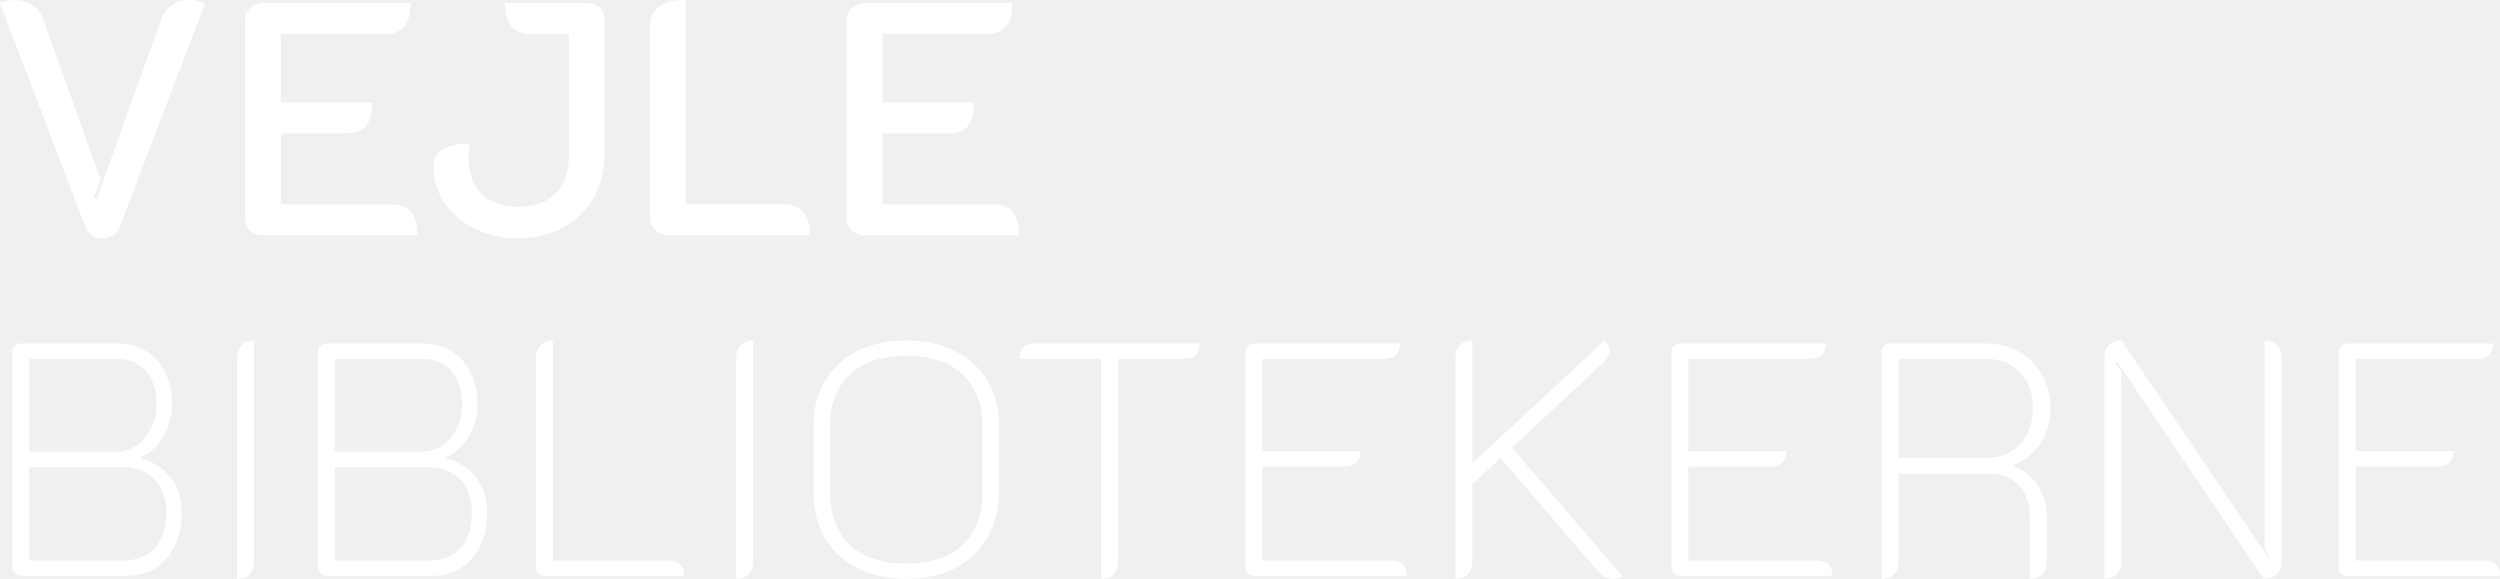
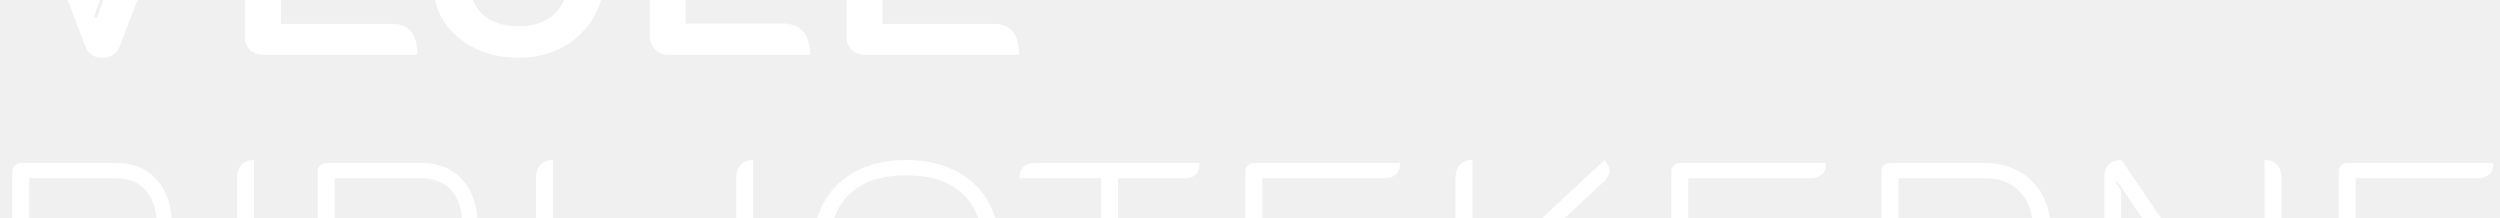
- <svg xmlns="http://www.w3.org/2000/svg" width="200" viewBox="0 0 531.531 46.304" version="1.1" id="svg1" height="46.304">
+ <svg xmlns="http://www.w3.org/2000/svg" viewBox="0 0 531.531 46.304" version="1.1" id="svg1">
  <defs id="defs1" />
  <g transform="translate(-114.9188,101.8758)" id="g1">
    <g id="text1" style="font-weight:bold;font-size:70.556px;line-height:1;font-family:'IBM Plex Mono';-inkscape-font-specification:'IBM Plex Mono Bold';letter-spacing:0.873px;fill:#ff0000;stroke-width:0.265" aria-label="VEJLE&#10;BIBLIOTEKERNE">
      <path style="font-weight:500;font-family:k2d;-inkscape-font-specification:'k2d Medium';fill:#ffffff" d="m 136.65,-89.595 q -2.611,0 -3.598,-2.469 l -18.133,-47.484 q 0.635,-0.282 1.552,-0.494 0.917,-0.212 1.623,-0.212 2.187,0 3.669,1.058 1.552,0.988 2.258,2.822 l 12.277,34.219 -1.411,3.881 0.635,0.212 13.758,-38.312 q 0.706,-1.834 2.258,-2.822 1.552,-1.058 3.739,-1.058 1.411,0 3.246,0.706 l -18.133,47.484 q -0.423,1.199 -1.411,1.834 -0.988,0.635 -2.328,0.635 z m 30.365,-46.496 q 0,-1.482 1.129,-2.469 1.129,-1.058 2.752,-1.058 h 31.327 q 0,3.387 -1.341,5.009 -1.27,1.552 -4.022,1.552 h -22.225 v 14.605 h 19.403 q 0,3.387 -1.27,5.009 -1.27,1.552 -4.022,1.552 h -14.111 v 15.099 h 23.707 q 2.681,0 3.951,1.623 1.341,1.552 1.341,4.939 h -32.738 q -1.623,0 -2.752,-0.988 -1.129,-1.058 -1.129,-2.54 z m 58.164,46.496 q -5.08,0 -9.243,-1.976 -4.092,-2.046 -6.491,-5.503 -2.328,-3.528 -2.328,-7.902 0,-2.469 2.046,-3.598 2.046,-1.129 5.574,-1.129 -0.212,1.27 -0.212,2.893 0,5.009 2.752,7.761 2.822,2.752 7.902,2.752 5.151,0 7.902,-2.893 2.822,-2.893 2.822,-8.114 v -25.682 h -8.043 q -5.574,0 -5.574,-6.632 h 17.568 q 1.552,0 2.54,0.988 1.058,0.988 1.058,2.54 v 28.787 q 0,5.08 -2.328,9.102 -2.328,4.022 -6.562,6.35 -4.163,2.258 -9.384,2.258 z m 31.847,-0.635 q -1.623,0 -2.822,-1.129 -1.129,-1.199 -1.129,-2.822 v -40.076 q 0,-5.997 7.62,-5.997 v 43.392 h 20.743 q 2.752,0 4.233,1.693 1.482,1.693 1.482,4.939 z m 37.915,-45.861 q 0,-1.482 1.129,-2.469 1.129,-1.058 2.752,-1.058 h 31.327 q 0,3.387 -1.341,5.009 -1.27,1.552 -4.022,1.552 h -22.225 v 14.605 h 19.403 q 0,3.387 -1.27,5.009 -1.27,1.552 -4.022,1.552 h -14.111 v 15.099 h 23.707 q 2.681,0 3.951,1.623 1.341,1.552 1.341,4.939 h -32.738 q -1.623,0 -2.752,-0.988 -1.129,-1.058 -1.129,-2.54 z" id="path2" />
      <path style="font-weight:100;font-family:k2d;-inkscape-font-specification:'k2d Thin';fill:#ffffff" d="m 119.364,-17.829 q -0.706,0 -1.27,-0.564 -0.564,-0.564 -0.564,-1.27 v -45.791 q 0,-0.706 0.494,-1.199 0.564,-0.564 1.341,-0.564 h 20.391 q 5.362,0 8.537,3.598 3.175,3.528 3.175,9.525 0,3.669 -1.976,6.844 -1.905,3.104 -4.798,4.233 v 0.141 q 4.304,1.199 6.562,4.233 2.258,2.963 2.258,7.549 0,5.927 -3.246,9.596 -3.175,3.669 -8.396,3.669 z m 20.249,-26.388 q 2.328,0 4.304,-1.341 1.976,-1.341 3.104,-3.598 1.199,-2.328 1.199,-5.009 0,-4.657 -2.258,-7.197 -2.258,-2.611 -6.35,-2.611 H 121.128 v 19.756 z m 1.411,23.142 q 4.374,0 6.773,-2.611 2.469,-2.681 2.469,-7.408 0,-4.657 -2.469,-7.197 -2.399,-2.611 -6.773,-2.611 H 121.128 v 19.826 z M 165.322,-63.972 q 0,-1.834 0.917,-2.822 0.917,-1.058 2.681,-1.058 v 46.778 q 0,1.905 -0.917,2.893 -0.917,0.988 -2.681,0.988 z m 19.006,46.143 q -0.706,0 -1.27,-0.564 -0.564,-0.564 -0.564,-1.27 v -45.791 q 0,-0.706 0.494,-1.199 0.564,-0.564 1.341,-0.564 h 20.391 q 5.362,0 8.537,3.598 3.175,3.528 3.175,9.525 0,3.669 -1.976,6.844 -1.905,3.104 -4.798,4.233 v 0.141 q 4.304,1.199 6.562,4.233 2.258,2.963 2.258,7.549 0,5.927 -3.246,9.596 -3.175,3.669 -8.396,3.669 z m 20.249,-26.388 q 2.328,0 4.304,-1.341 1.976,-1.341 3.104,-3.598 1.199,-2.328 1.199,-5.009 0,-4.657 -2.258,-7.197 -2.258,-2.611 -6.35,-2.611 h -18.486 v 19.756 z m 1.411,23.142 q 4.374,0 6.773,-2.611 2.469,-2.681 2.469,-7.408 0,-4.657 -2.469,-7.197 -2.399,-2.611 -6.773,-2.611 h -19.897 v 19.826 z m 24.721,3.246 q -0.776,0 -1.341,-0.494 -0.494,-0.494 -0.494,-1.199 v -44.45 q 0,-1.834 0.917,-2.822 0.988,-1.058 2.681,-1.058 v 46.778 h 24.412 q 3.457,0 3.457,3.246 z m 40.737,-46.143 q 0,-1.834 0.917,-2.822 0.917,-1.058 2.681,-1.058 v 46.778 q 0,1.905 -0.917,2.893 -0.917,0.988 -2.681,0.988 z m 36.151,46.778 q -5.927,0 -10.372,-2.258 -4.445,-2.328 -6.914,-6.421 -2.399,-4.163 -2.399,-9.384 v -14.746 q 0,-5.221 2.399,-9.243 2.399,-4.092 6.844,-6.35 4.445,-2.258 10.442,-2.258 5.997,0 10.442,2.258 4.445,2.258 6.844,6.35 2.399,4.022 2.399,9.243 v 14.746 q 0,5.221 -2.469,9.384 -2.399,4.092 -6.844,6.421 -4.445,2.258 -10.372,2.258 z m 0,-3.246 q 7.832,0 11.994,-3.951 4.163,-4.022 4.163,-10.866 V -49.932 q 0,-6.773 -4.163,-10.724 -4.163,-3.951 -11.994,-3.951 -7.832,0 -11.994,3.951 -4.163,3.951 -4.163,10.724 v 14.676 q 0,6.844 4.163,10.866 4.163,3.951 11.994,3.951 z m 41.443,-43.533 h -17.357 q 0,-3.246 3.316,-3.246 h 34.996 q 0,3.246 -3.316,3.246 h -14.041 v 42.898 q 0,1.834 -0.917,2.893 -0.917,0.988 -2.681,0.988 z m 30.648,-1.482 q 0,-0.706 0.494,-1.199 0.564,-0.564 1.341,-0.564 h 31.044 q 0,3.246 -3.528,3.246 h -25.753 v 19.614 h 20.814 q 0,3.316 -3.598,3.316 h -17.216 v 19.967 h 27.234 q 3.457,0 3.457,3.246 H 381.522 q -0.776,0 -1.341,-0.494 -0.494,-0.564 -0.494,-1.341 z m 44.688,1.411 q 0,-1.834 0.917,-2.822 0.988,-0.988 2.681,-0.988 v 26.106 l 28.081,-26.106 q 1.058,1.129 1.058,2.117 0,1.341 -1.27,2.54 l -19.473,18.133 23.495,27.376 q -0.988,0.494 -1.976,0.494 -1.905,0 -2.963,-1.341 l -20.955,-24.342 -5.997,5.574 v 16.228 q 0,1.834 -0.917,2.893 -0.917,0.988 -2.681,0.988 z m 45.888,-1.411 q 0,-0.706 0.494,-1.199 0.564,-0.564 1.341,-0.564 h 31.044 q 0,3.246 -3.528,3.246 H 473.861 v 19.614 h 20.814 q 0,3.316 -3.598,3.316 H 473.861 v 19.967 h 27.234 q 3.457,0 3.457,3.246 h -32.456 q -0.776,0 -1.341,-0.494 -0.494,-0.564 -0.494,-1.341 z m 44.688,0 q 0,-0.776 0.494,-1.27 0.564,-0.494 1.341,-0.494 h 20.249 q 3.951,0 7.126,1.764 3.175,1.764 4.939,4.939 1.764,3.104 1.764,7.056 0,4.163 -1.976,7.267 -1.976,3.104 -5.856,4.868 v 0.212 q 3.316,1.199 5.151,4.092 1.905,2.822 1.905,6.703 v 9.243 q 0,1.905 -0.917,2.893 -0.917,0.988 -2.681,0.988 v -12.7 q 0,-4.657 -2.328,-7.126 -2.328,-2.54 -6.632,-2.54 h -18.979 v 18.486 q 0,1.905 -0.917,2.893 -0.917,0.988 -2.681,0.988 z m 22.154,22.578 q 4.445,0 7.197,-2.893 2.822,-2.963 2.822,-7.691 0,-4.798 -2.752,-7.62 -2.681,-2.893 -7.267,-2.893 h -18.556 v 21.096 z m 25.215,-21.167 q 0,-1.834 0.917,-2.822 0.988,-0.988 2.752,-0.988 l 31.327,46.355 0.212,-0.212 -1.129,-1.834 v -44.309 q 1.764,0 2.681,1.058 0.917,0.988 0.917,2.822 v 42.827 q 0,3.951 -3.81,3.951 l -31.115,-46.143 -0.353,0.212 1.199,1.834 v 40.217 q 0,1.905 -0.917,2.893 -0.917,0.988 -2.681,0.988 z m 49.839,-1.411 q 0,-0.706 0.494,-1.199 0.564,-0.564 1.341,-0.564 h 31.044 q 0,3.246 -3.528,3.246 h -25.753 v 19.614 h 20.814 q 0,3.316 -3.598,3.316 h -17.216 v 19.967 h 27.234 q 3.457,0 3.457,3.246 h -32.456 q -0.776,0 -1.341,-0.494 -0.494,-0.564 -0.494,-1.341 z" id="path3" />
    </g>
  </g>
</svg>
